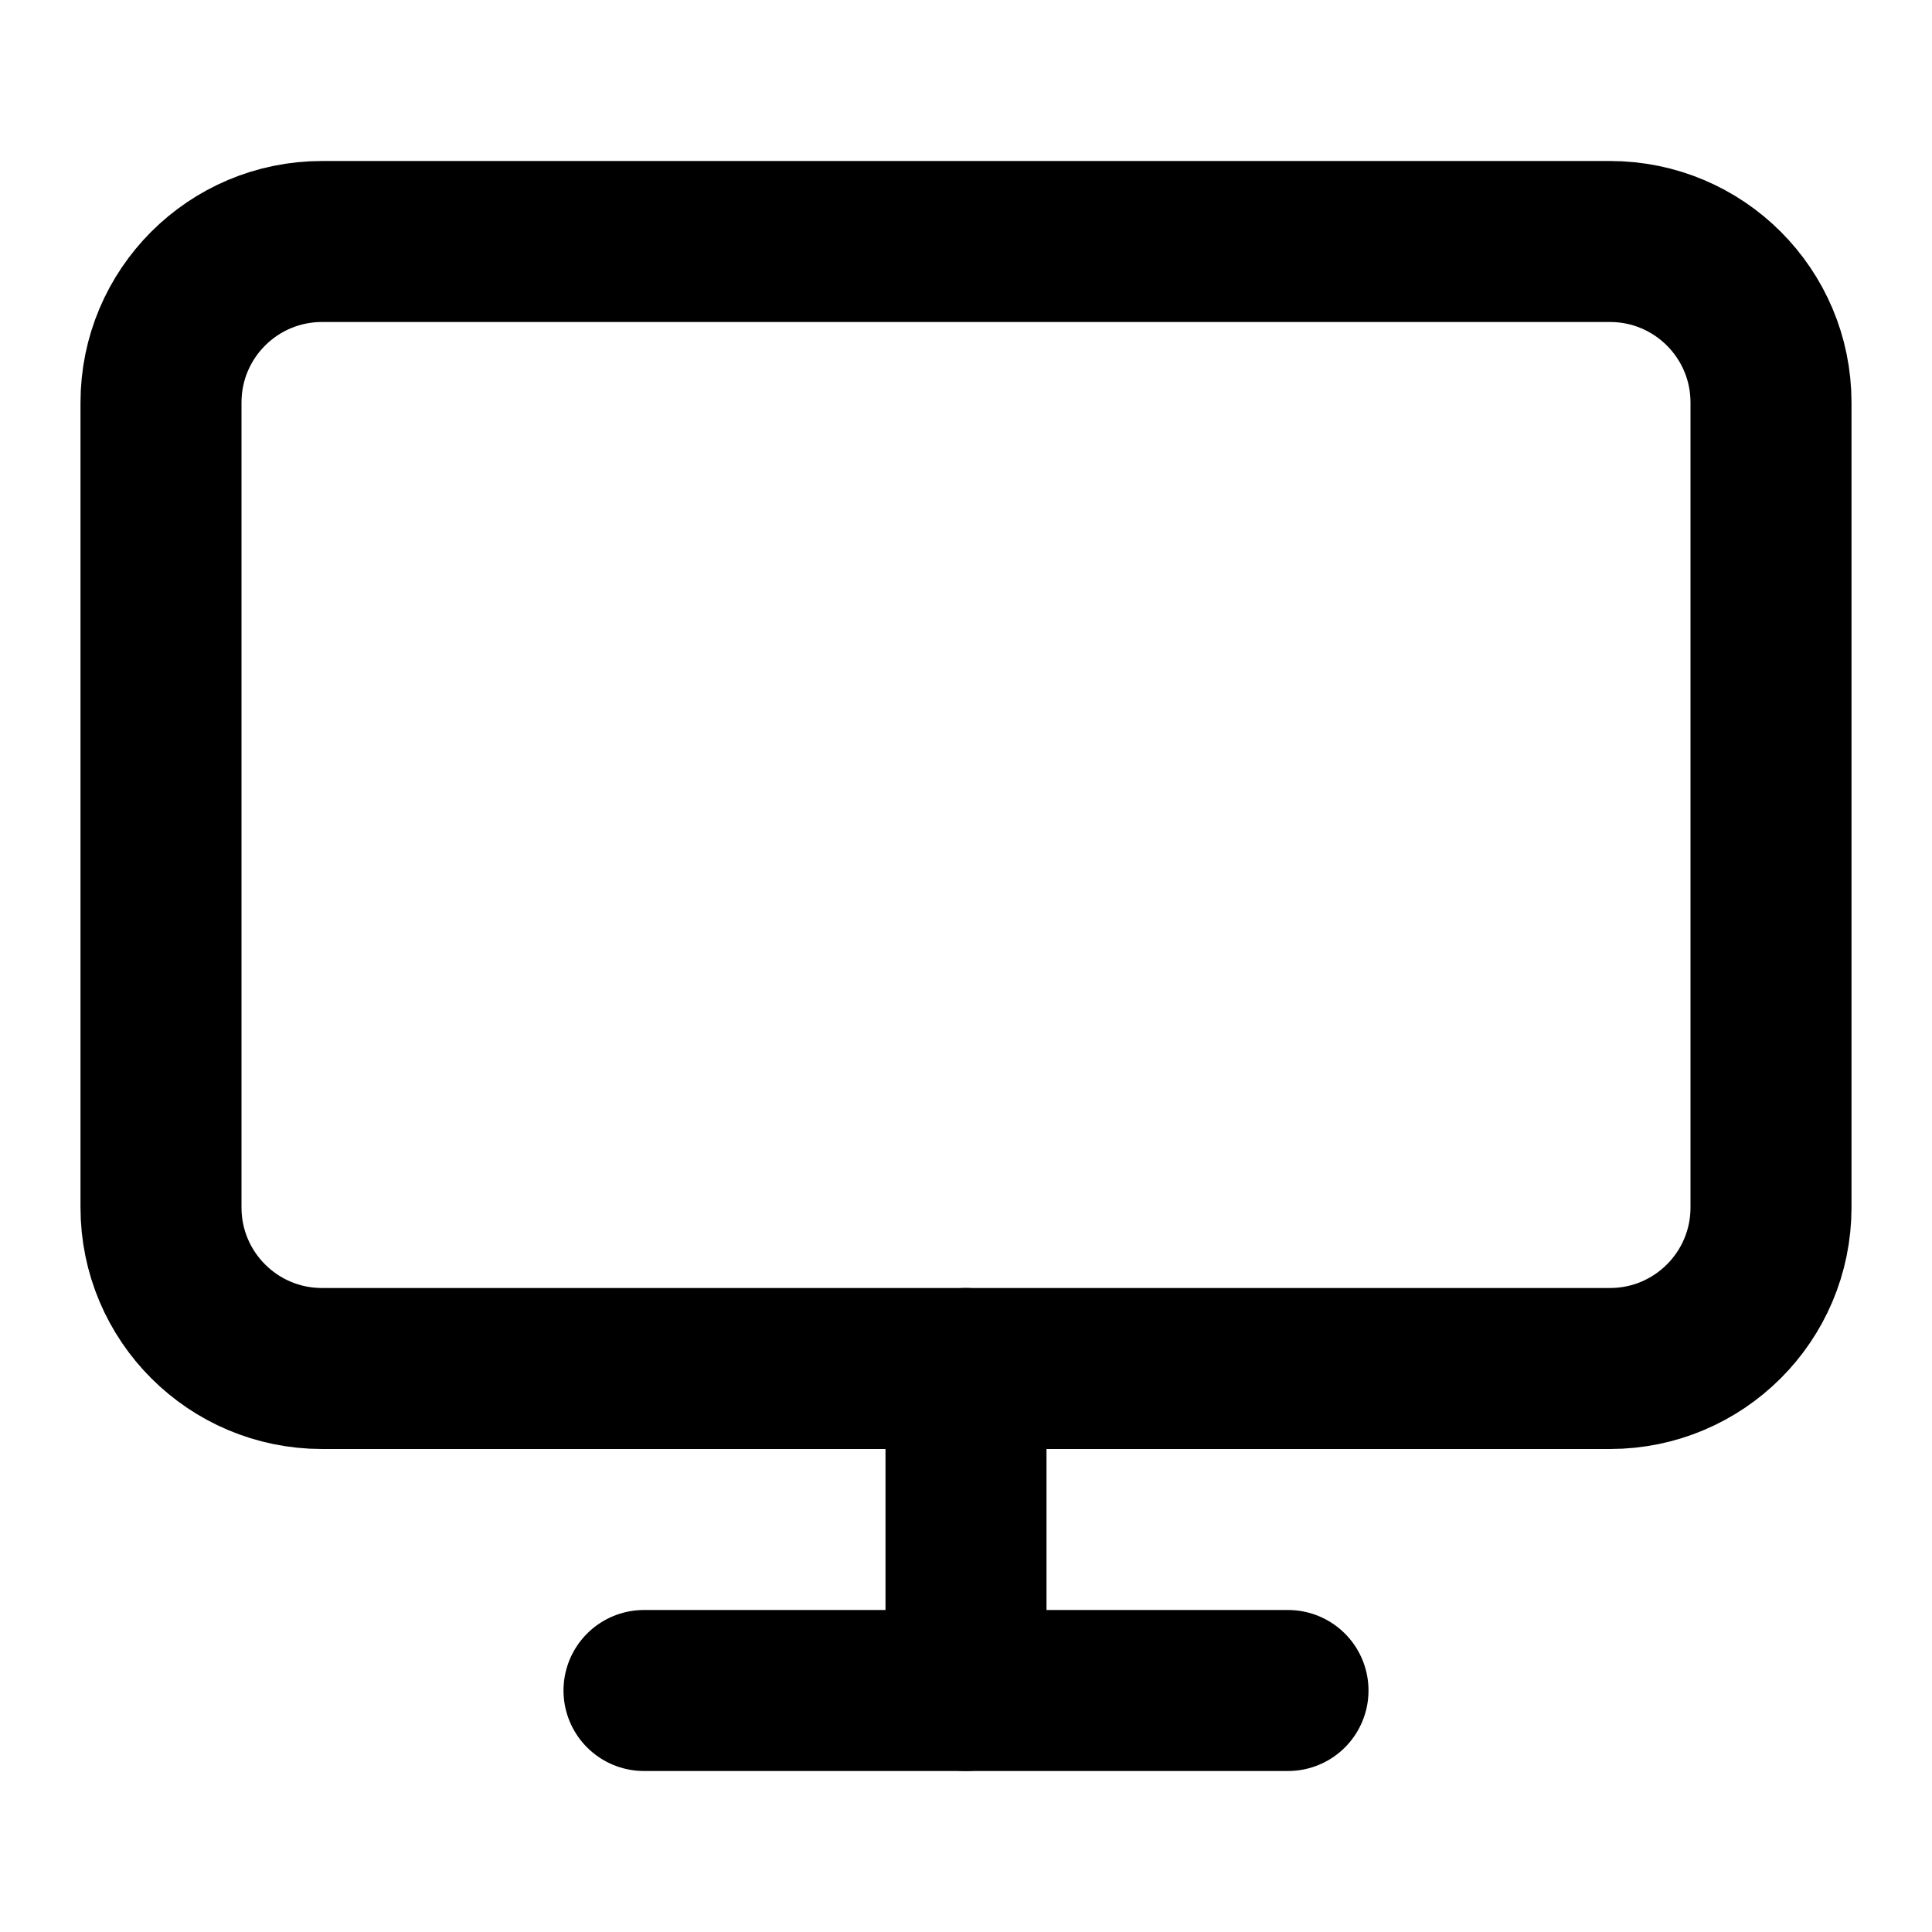
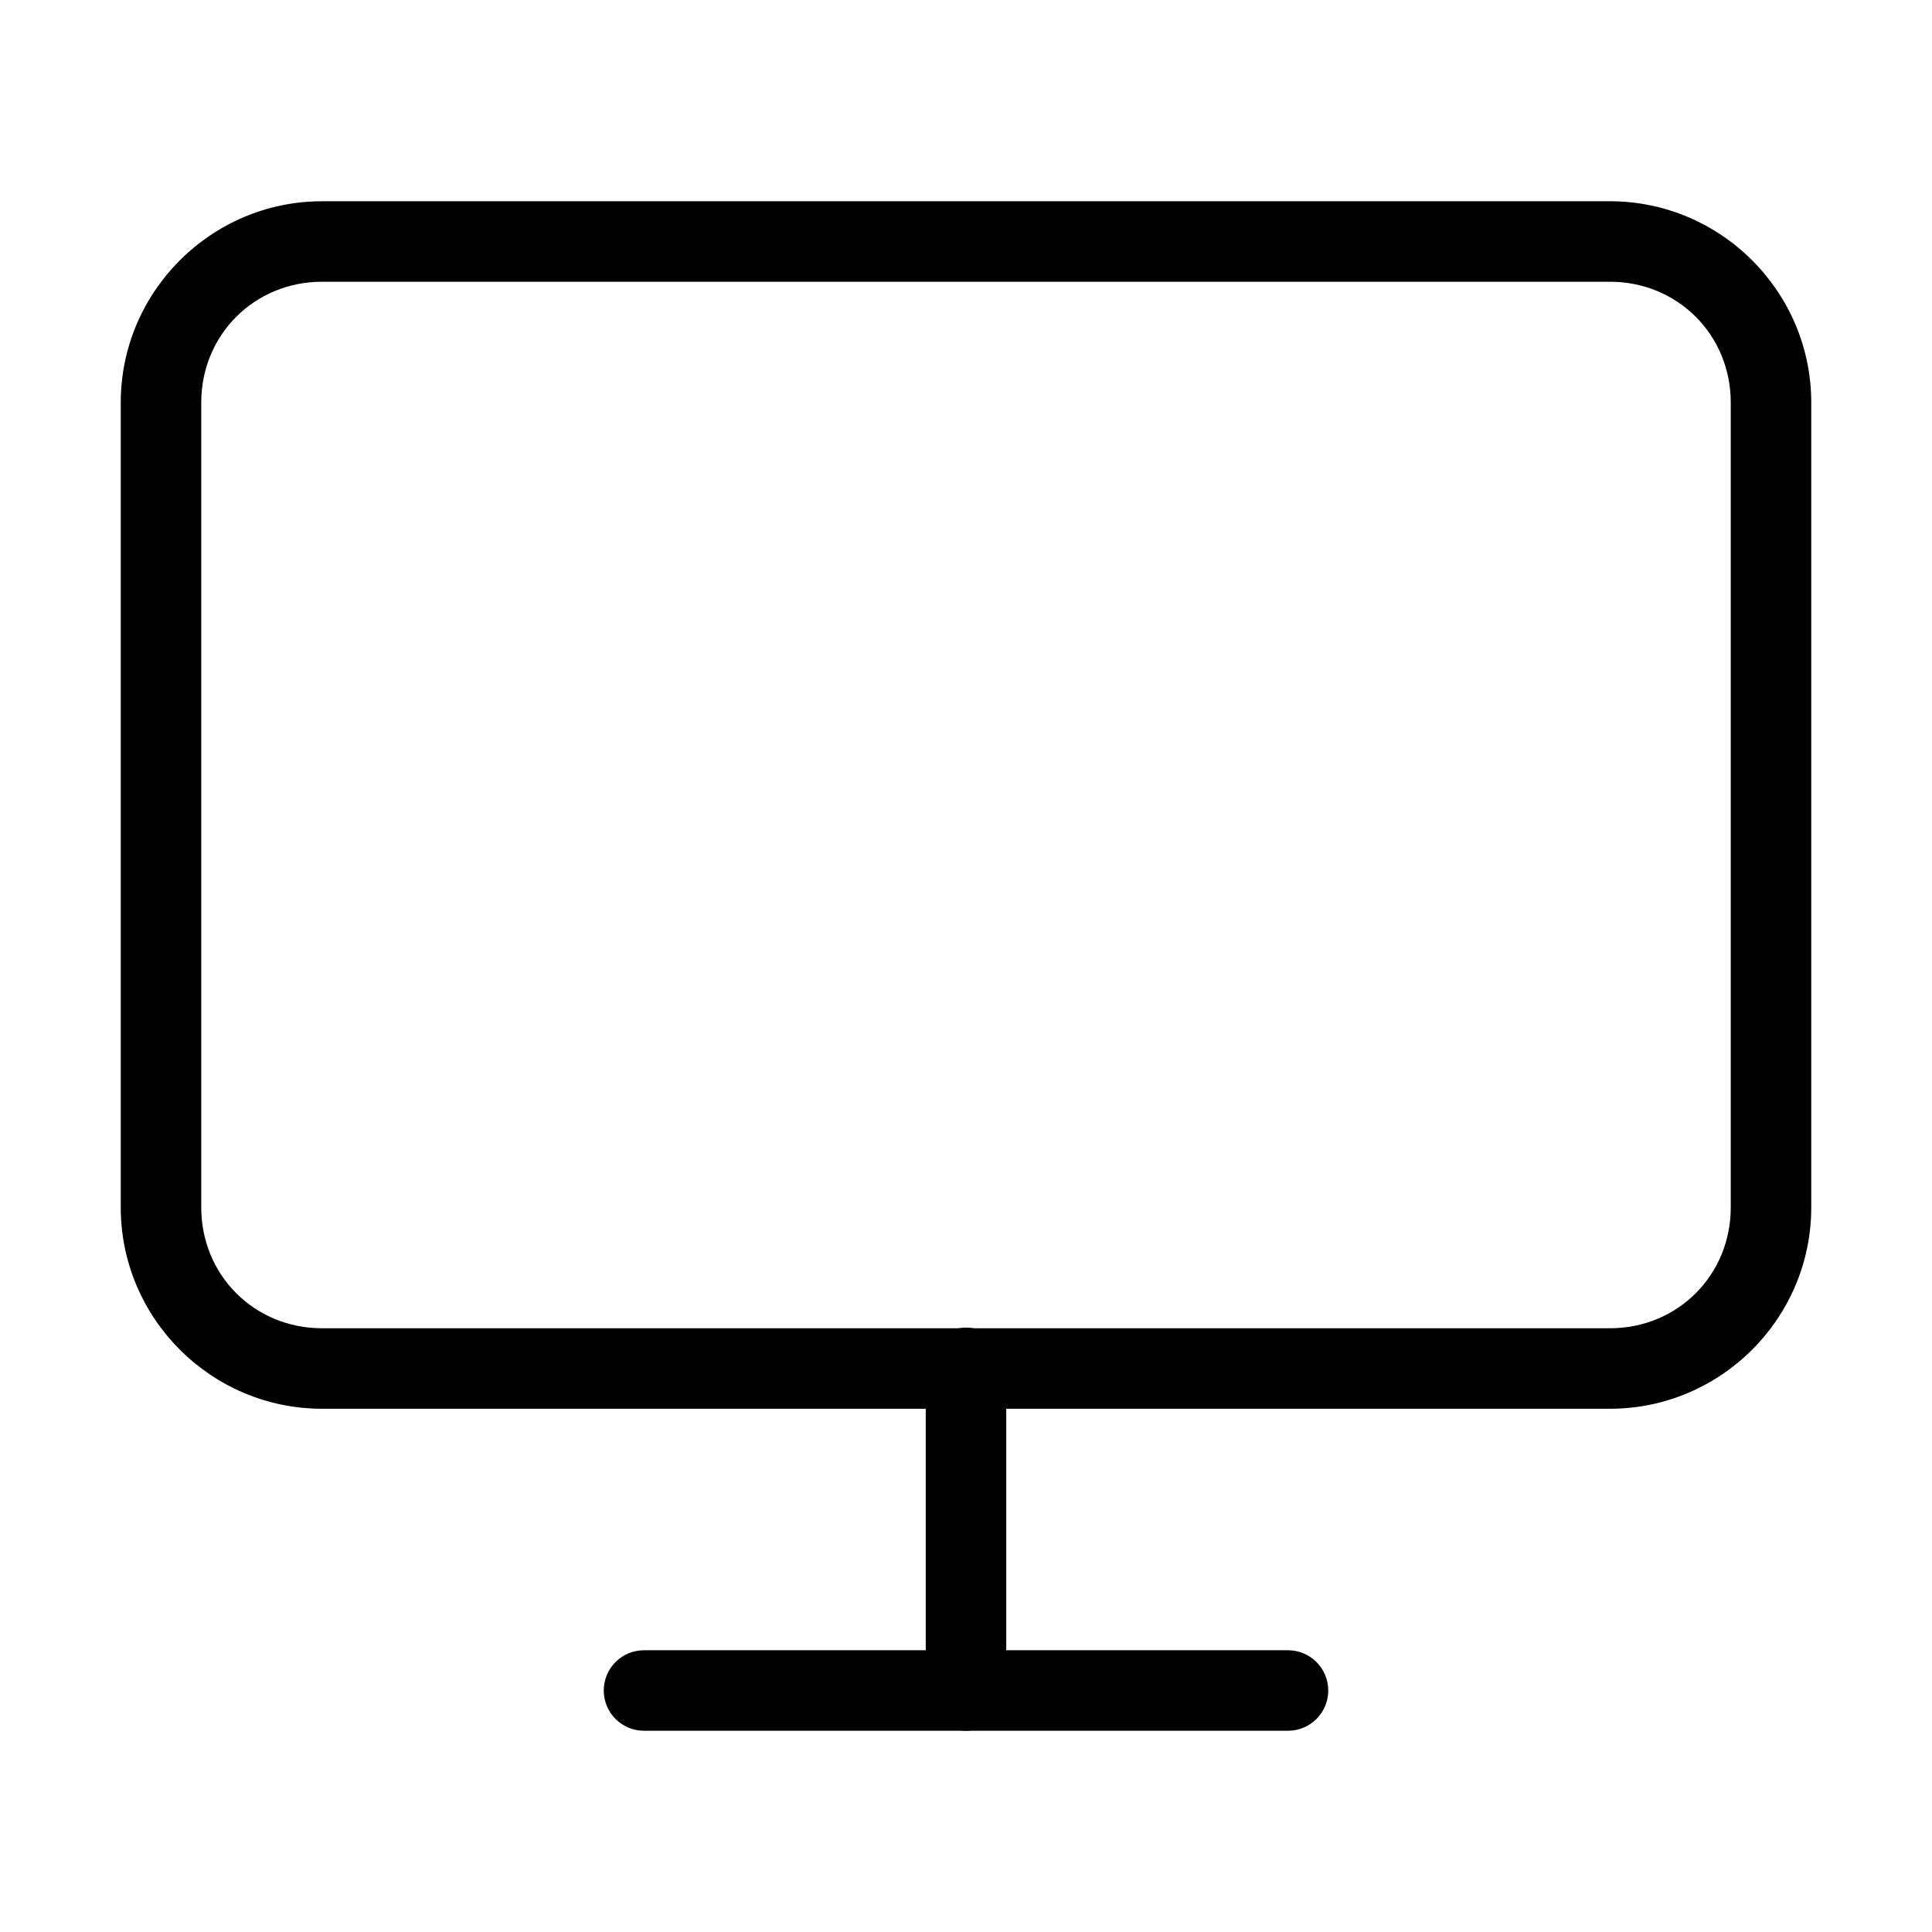
- <svg xmlns="http://www.w3.org/2000/svg" width="24" height="24" viewBox="0 0 24 24" fill="none" stroke="#000" stroke-width="2" stroke-linecap="round" stroke-linejoin="round">
-   <rect x="2" y="3" width="20" height="14" rx="2" ry="2" />
-   <line x1="8" y1="21" x2="16" y2="21" />
-   <line x1="12" y1="17" x2="12" y2="21" />
+ <svg xmlns="http://www.w3.org/2000/svg" width="24" height="24" viewBox="0 0 24 24" fill="none" stroke="#000" stroke-width="1" stroke-linecap="round" stroke-linejoin="round" version="1.1" id="svg8">
+   <defs id="defs12" />
+   <path style="color:#000000;font-style:normal;font-variant:normal;font-weight:normal;font-stretch:normal;font-size:medium;line-height:normal;font-family:sans-serif;font-variant-ligatures:normal;font-variant-position:normal;font-variant-caps:normal;font-variant-numeric:normal;font-variant-alternates:normal;font-feature-settings:normal;text-indent:0;text-align:start;text-decoration:none;text-decoration-line:none;text-decoration-style:solid;text-decoration-color:#000000;letter-spacing:normal;word-spacing:normal;text-transform:none;writing-mode:lr-tb;direction:ltr;text-orientation:mixed;dominant-baseline:auto;baseline-shift:baseline;text-anchor:start;white-space:normal;shape-padding:0;clip-rule:nonzero;display:inline;overflow:visible;visibility:visible;opacity:1;isolation:auto;mix-blend-mode:normal;color-interpolation:sRGB;color-interpolation-filters:linearRGB;solid-color:#000000;solid-opacity:1;vector-effect:none;fill:#000000;fill-opacity:1;fill-rule:nonzero;stroke:none;stroke-width:1;stroke-linecap:butt;stroke-linejoin:miter;stroke-miterlimit:4;stroke-dasharray:none;stroke-dashoffset:0;stroke-opacity:1;color-rendering:auto;image-rendering:auto;shape-rendering:auto;text-rendering:auto;enable-background:accumulate" d="M 4,2.5 C 2.624,2.5 1.5,3.624 1.5,5 v 10 c 0,1.376 1.124,2.5 2.5,2.5 h 16 c 1.376,0 2.5,-1.124 2.5,-2.5 V 5 C 22.5,3.624 21.376,2.5 20,2.5 Z m 0,1 h 16 c 0.84,0 1.5,0.66 1.5,1.5 v 10 c 0,0.84 -0.66,1.5 -1.5,1.5 H 4 C 3.16,16.5 2.5,15.84 2.5,15 V 5 C 2.5,4.16 3.16,3.5 4,3.5 Z" id="rect2" />
+   <path style="color:#000000;font-style:normal;font-variant:normal;font-weight:normal;font-stretch:normal;font-size:medium;line-height:normal;font-family:sans-serif;font-variant-ligatures:normal;font-variant-position:normal;font-variant-caps:normal;font-variant-numeric:normal;font-variant-alternates:normal;font-feature-settings:normal;text-indent:0;text-align:start;text-decoration:none;text-decoration-line:none;text-decoration-style:solid;text-decoration-color:#000000;letter-spacing:normal;word-spacing:normal;text-transform:none;writing-mode:lr-tb;direction:ltr;text-orientation:mixed;dominant-baseline:auto;baseline-shift:baseline;text-anchor:start;white-space:normal;shape-padding:0;clip-rule:nonzero;display:inline;overflow:visible;visibility:visible;opacity:1;isolation:auto;mix-blend-mode:normal;color-interpolation:sRGB;color-interpolation-filters:linearRGB;solid-color:#000000;solid-opacity:1;vector-effect:none;fill:#000000;fill-opacity:1;fill-rule:nonzero;stroke:none;stroke-width:1;stroke-linecap:butt;stroke-linejoin:miter;stroke-miterlimit:4;stroke-dasharray:none;stroke-dashoffset:0;stroke-opacity:1;color-rendering:auto;image-rendering:auto;shape-rendering:auto;text-rendering:auto;enable-background:accumulate" d="m 8,20.5 a 0.5,0.5 0 1 0 0,1 h 8 a 0.5,0.5 0 1 0 0,-1 z" id="line4" />
+   <path style="color:#000000;font-style:normal;font-variant:normal;font-weight:normal;font-stretch:normal;font-size:medium;line-height:normal;font-family:sans-serif;font-variant-ligatures:normal;font-variant-position:normal;font-variant-caps:normal;font-variant-numeric:normal;font-variant-alternates:normal;font-feature-settings:normal;text-indent:0;text-align:start;text-decoration:none;text-decoration-line:none;text-decoration-style:solid;text-decoration-color:#000000;letter-spacing:normal;word-spacing:normal;text-transform:none;writing-mode:lr-tb;direction:ltr;text-orientation:mixed;dominant-baseline:auto;baseline-shift:baseline;text-anchor:start;white-space:normal;shape-padding:0;clip-rule:nonzero;display:inline;overflow:visible;visibility:visible;opacity:1;isolation:auto;mix-blend-mode:normal;color-interpolation:sRGB;color-interpolation-filters:linearRGB;solid-color:#000000;solid-opacity:1;vector-effect:none;fill:#000000;fill-opacity:1;fill-rule:nonzero;stroke:none;stroke-width:1;stroke-linecap:butt;stroke-linejoin:miter;stroke-miterlimit:4;stroke-dasharray:none;stroke-dashoffset:0;stroke-opacity:1;color-rendering:auto;image-rendering:auto;shape-rendering:auto;text-rendering:auto;enable-background:accumulate" d="M 11.992,16.492 A 0.5,0.5 0 0 0 11.5,17 v 4 a 0.5,0.5 0 1 0 1,0 v -4 a 0.5,0.5 0 0 0 -0.508,-0.508 z" id="line6" />
</svg>
